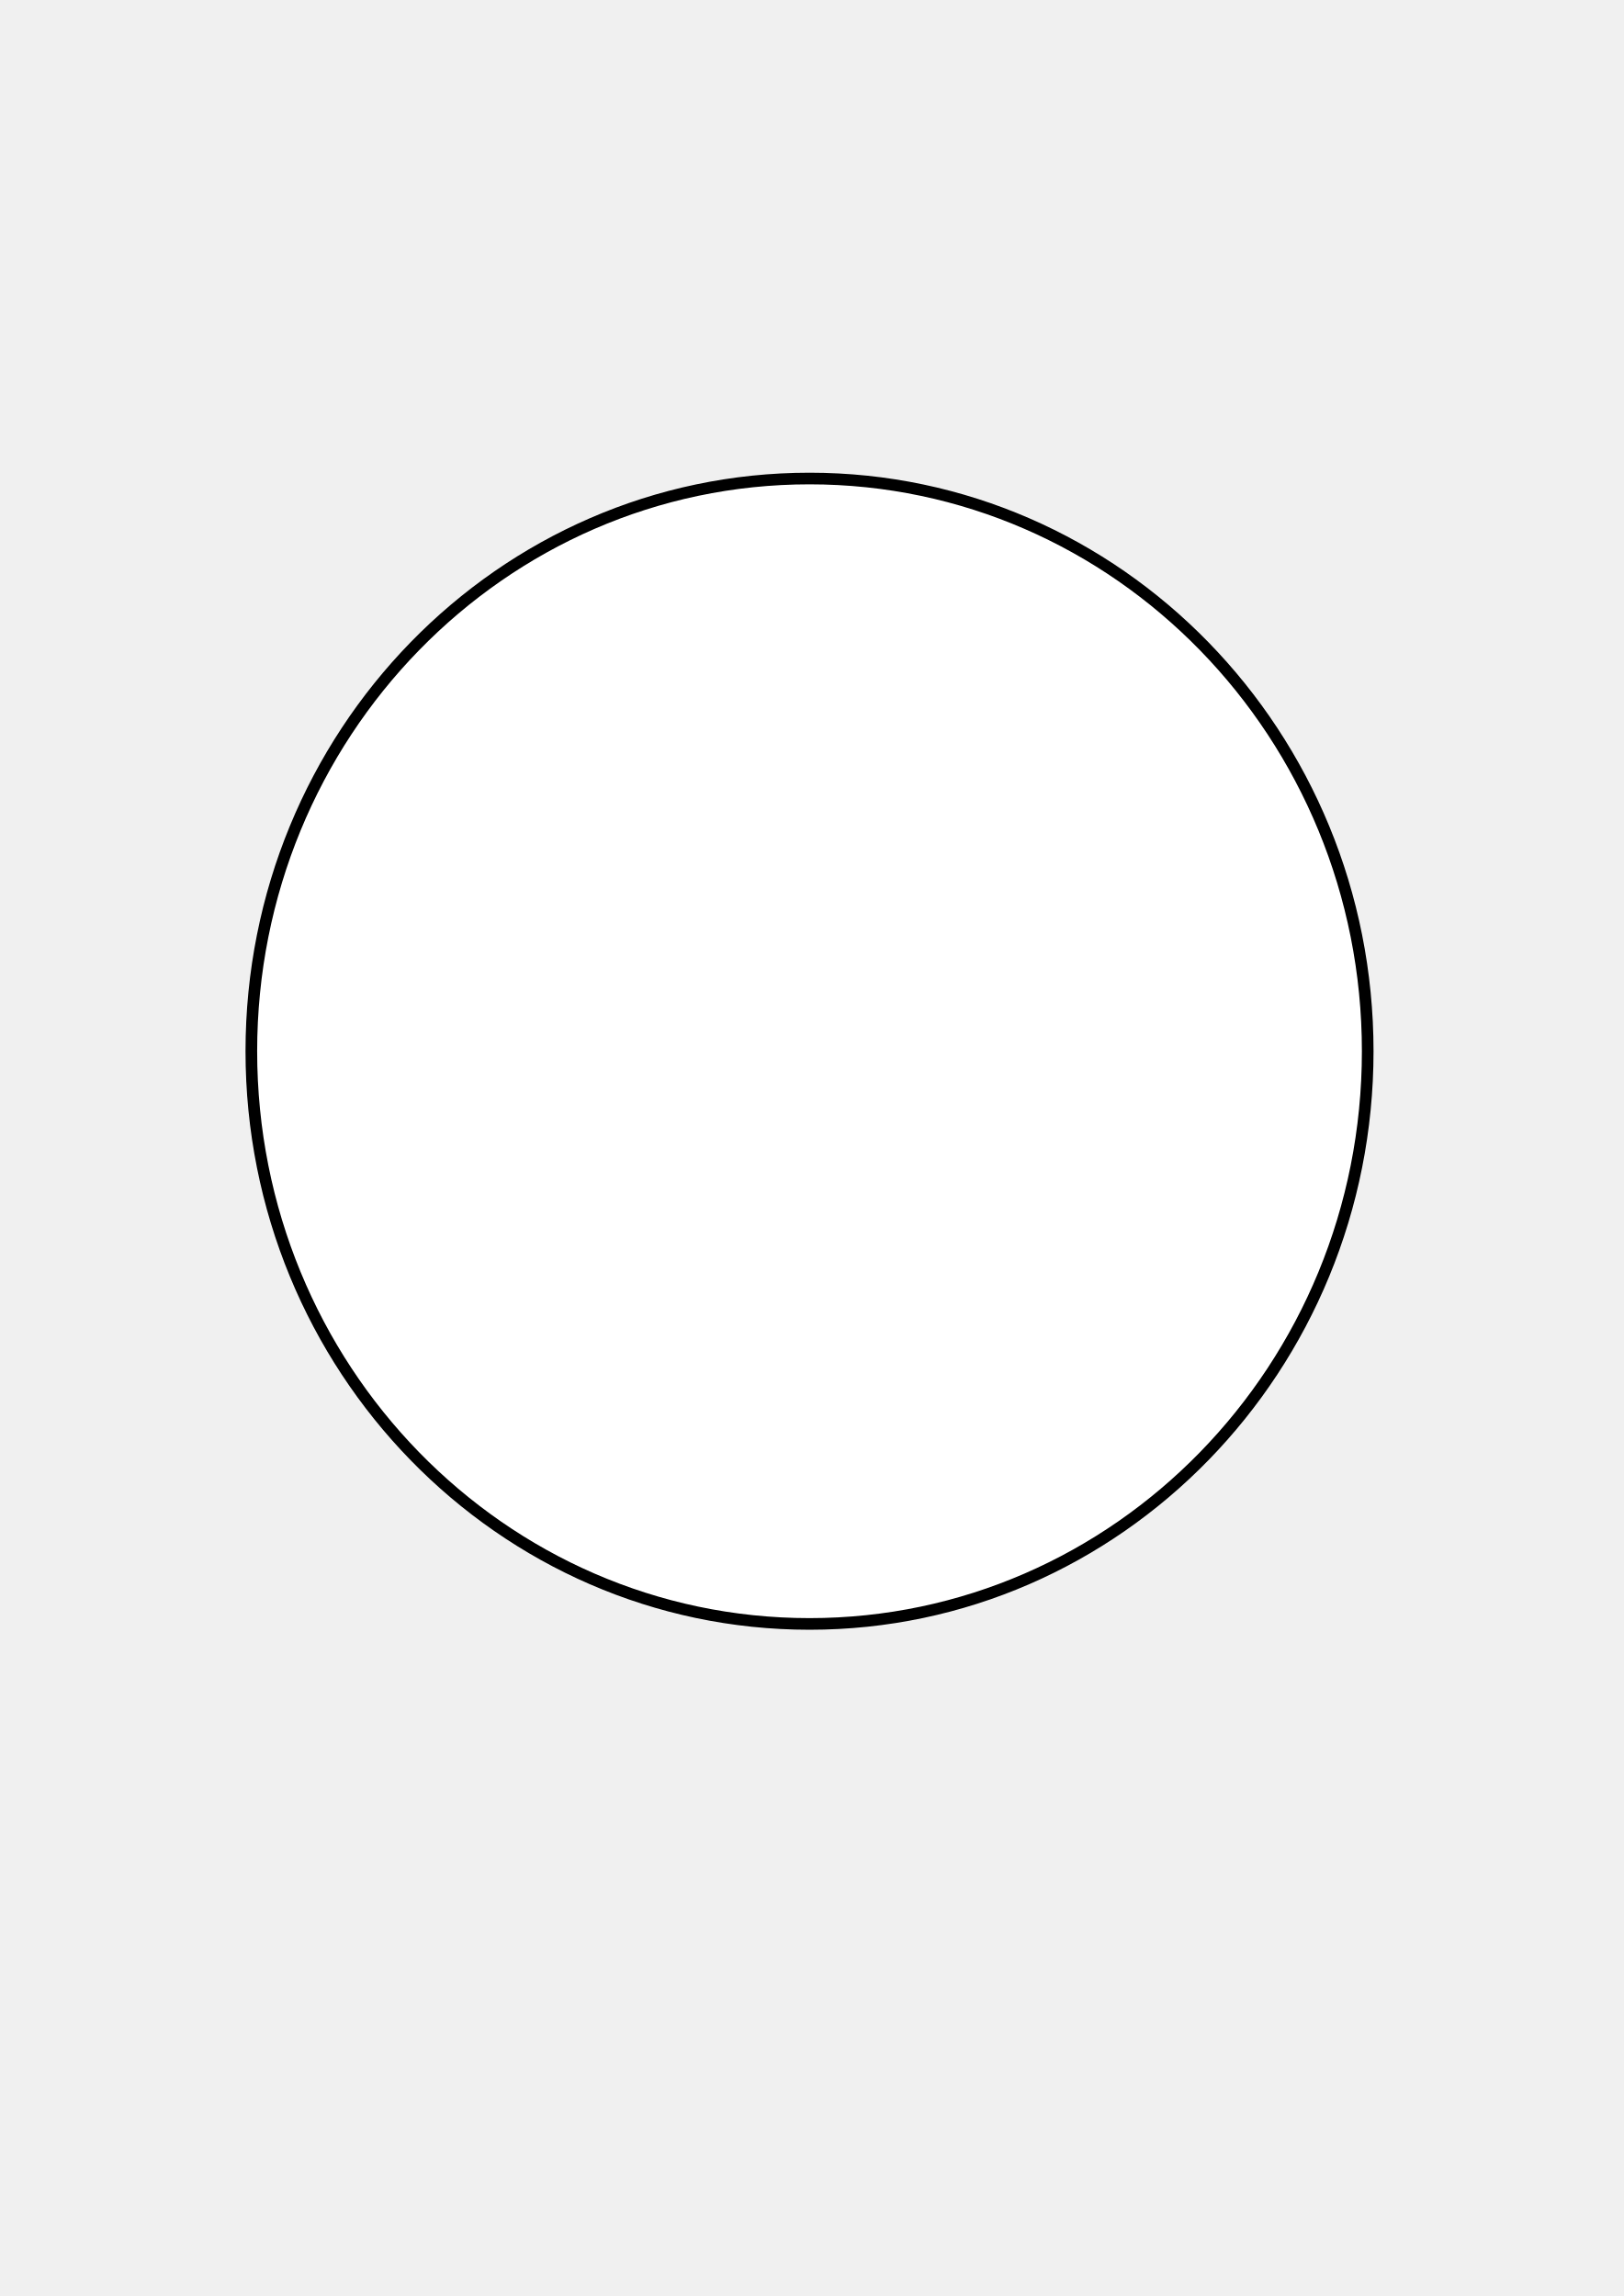
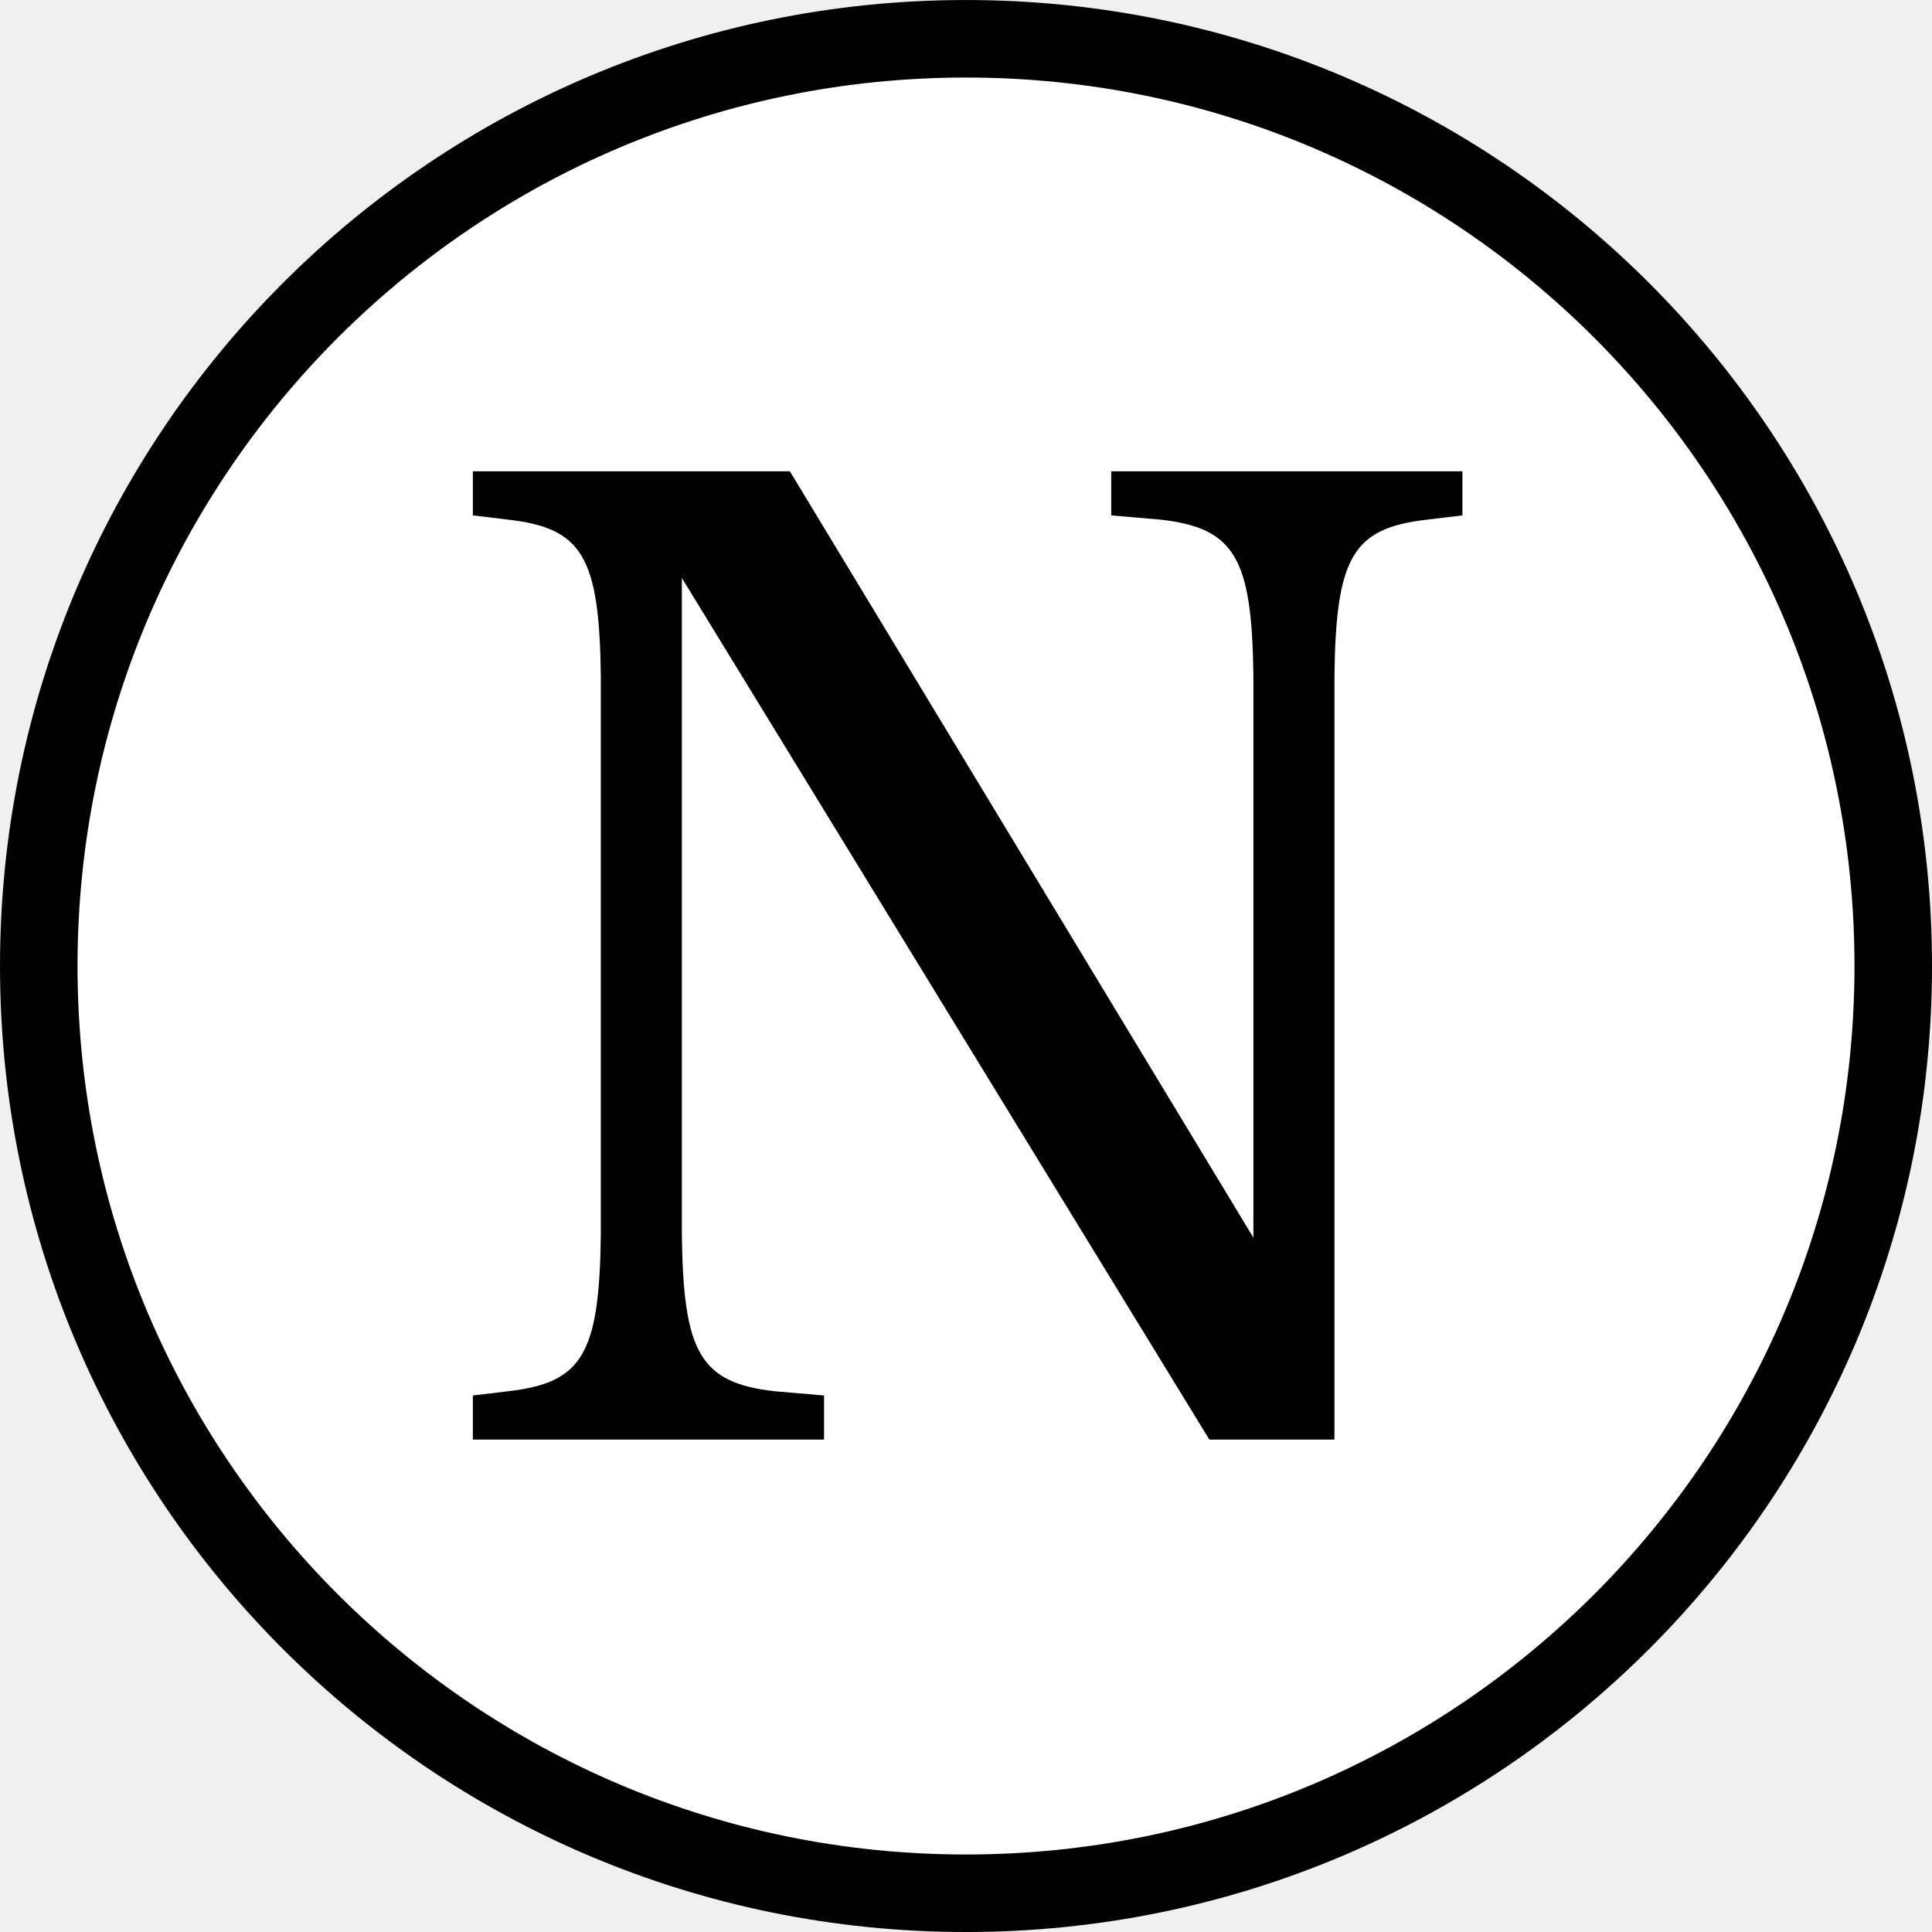
- <svg xmlns="http://www.w3.org/2000/svg" width="210mm" height="297mm" viewBox="0 0 210 297" version="1.1" id="svg8">
+ <svg xmlns="http://www.w3.org/2000/svg" width="95.875mm" height="95.875mm" viewBox="0 0 95.875 95.875" version="1.1" id="svg8">
  <defs id="defs2" />
-   <g id="layer1">
-     <ellipse style="fill:#ffffff;fill-opacity:1;stroke:#000000;stroke-width:1.505;stroke-miterlimit:4;stroke-dasharray:none;stroke-opacity:1;paint-order:markers fill stroke" id="path4548" ry="74.083" rx="72.193" cy="135.982" cx="104.699" />
+   <g id="layer1" transform="translate(-34.08318,-80.86295)">
+     <circle style="fill:#ffffff;fill-opacity:1;stroke:#000000;stroke-width:3.847;stroke-miterlimit:4;stroke-dasharray:none;stroke-opacity:1;paint-order:markers fill stroke" id="path4548" cy="128.801" cx="82.021" r="46.014" />
+     <g aria-label="N" transform="matrix(0.2645833,0,0,0.2645833,0.5291667,0)" style="font-style:normal;font-weight:normal;font-size:40px;line-height:1.25;font-family:sans-serif;letter-spacing:0px;word-spacing:0px;fill:#000000;fill-opacity:1;stroke:none" id="flowRoot4506">
+       <path d="m 254.706,414.025 98.933,161.6 h 23.467 V 432.425 c 0.267,-22.4 3.467,-27.733 17.333,-29.333 l 6.667,-0.8 v -8.267 h -65.867 v 8.267 l 9.333,0.8 c 13.867,1.6 17.067,7.2 17.333,29.333 V 537.758 L 274.972,394.025 H 215.506 v 8.267 l 6.667,0.8 c 13.867,1.6 17.067,6.933 17.333,29.333 v 104.8 c -0.267,22.4 -3.467,27.733 -17.333,29.333 l -6.667,0.8 v 8.267 h 65.867 v -8.267 l -9.333,-0.8 c -13.867,-1.6 -17.067,-7.2 -17.333,-29.333 z" style="font-style:normal;font-variant:normal;font-weight:300;font-stretch:normal;font-size:266.667px;font-family:'URW Bookman';-inkscape-font-specification:'URW Bookman, Light';font-variant-ligatures:normal;font-variant-caps:normal;font-variant-numeric:normal;font-feature-settings:normal;text-align:start;writing-mode:lr-tb;text-anchor:start;fill:#000000" id="path817" />
+     </g>
  </g>
</svg>
